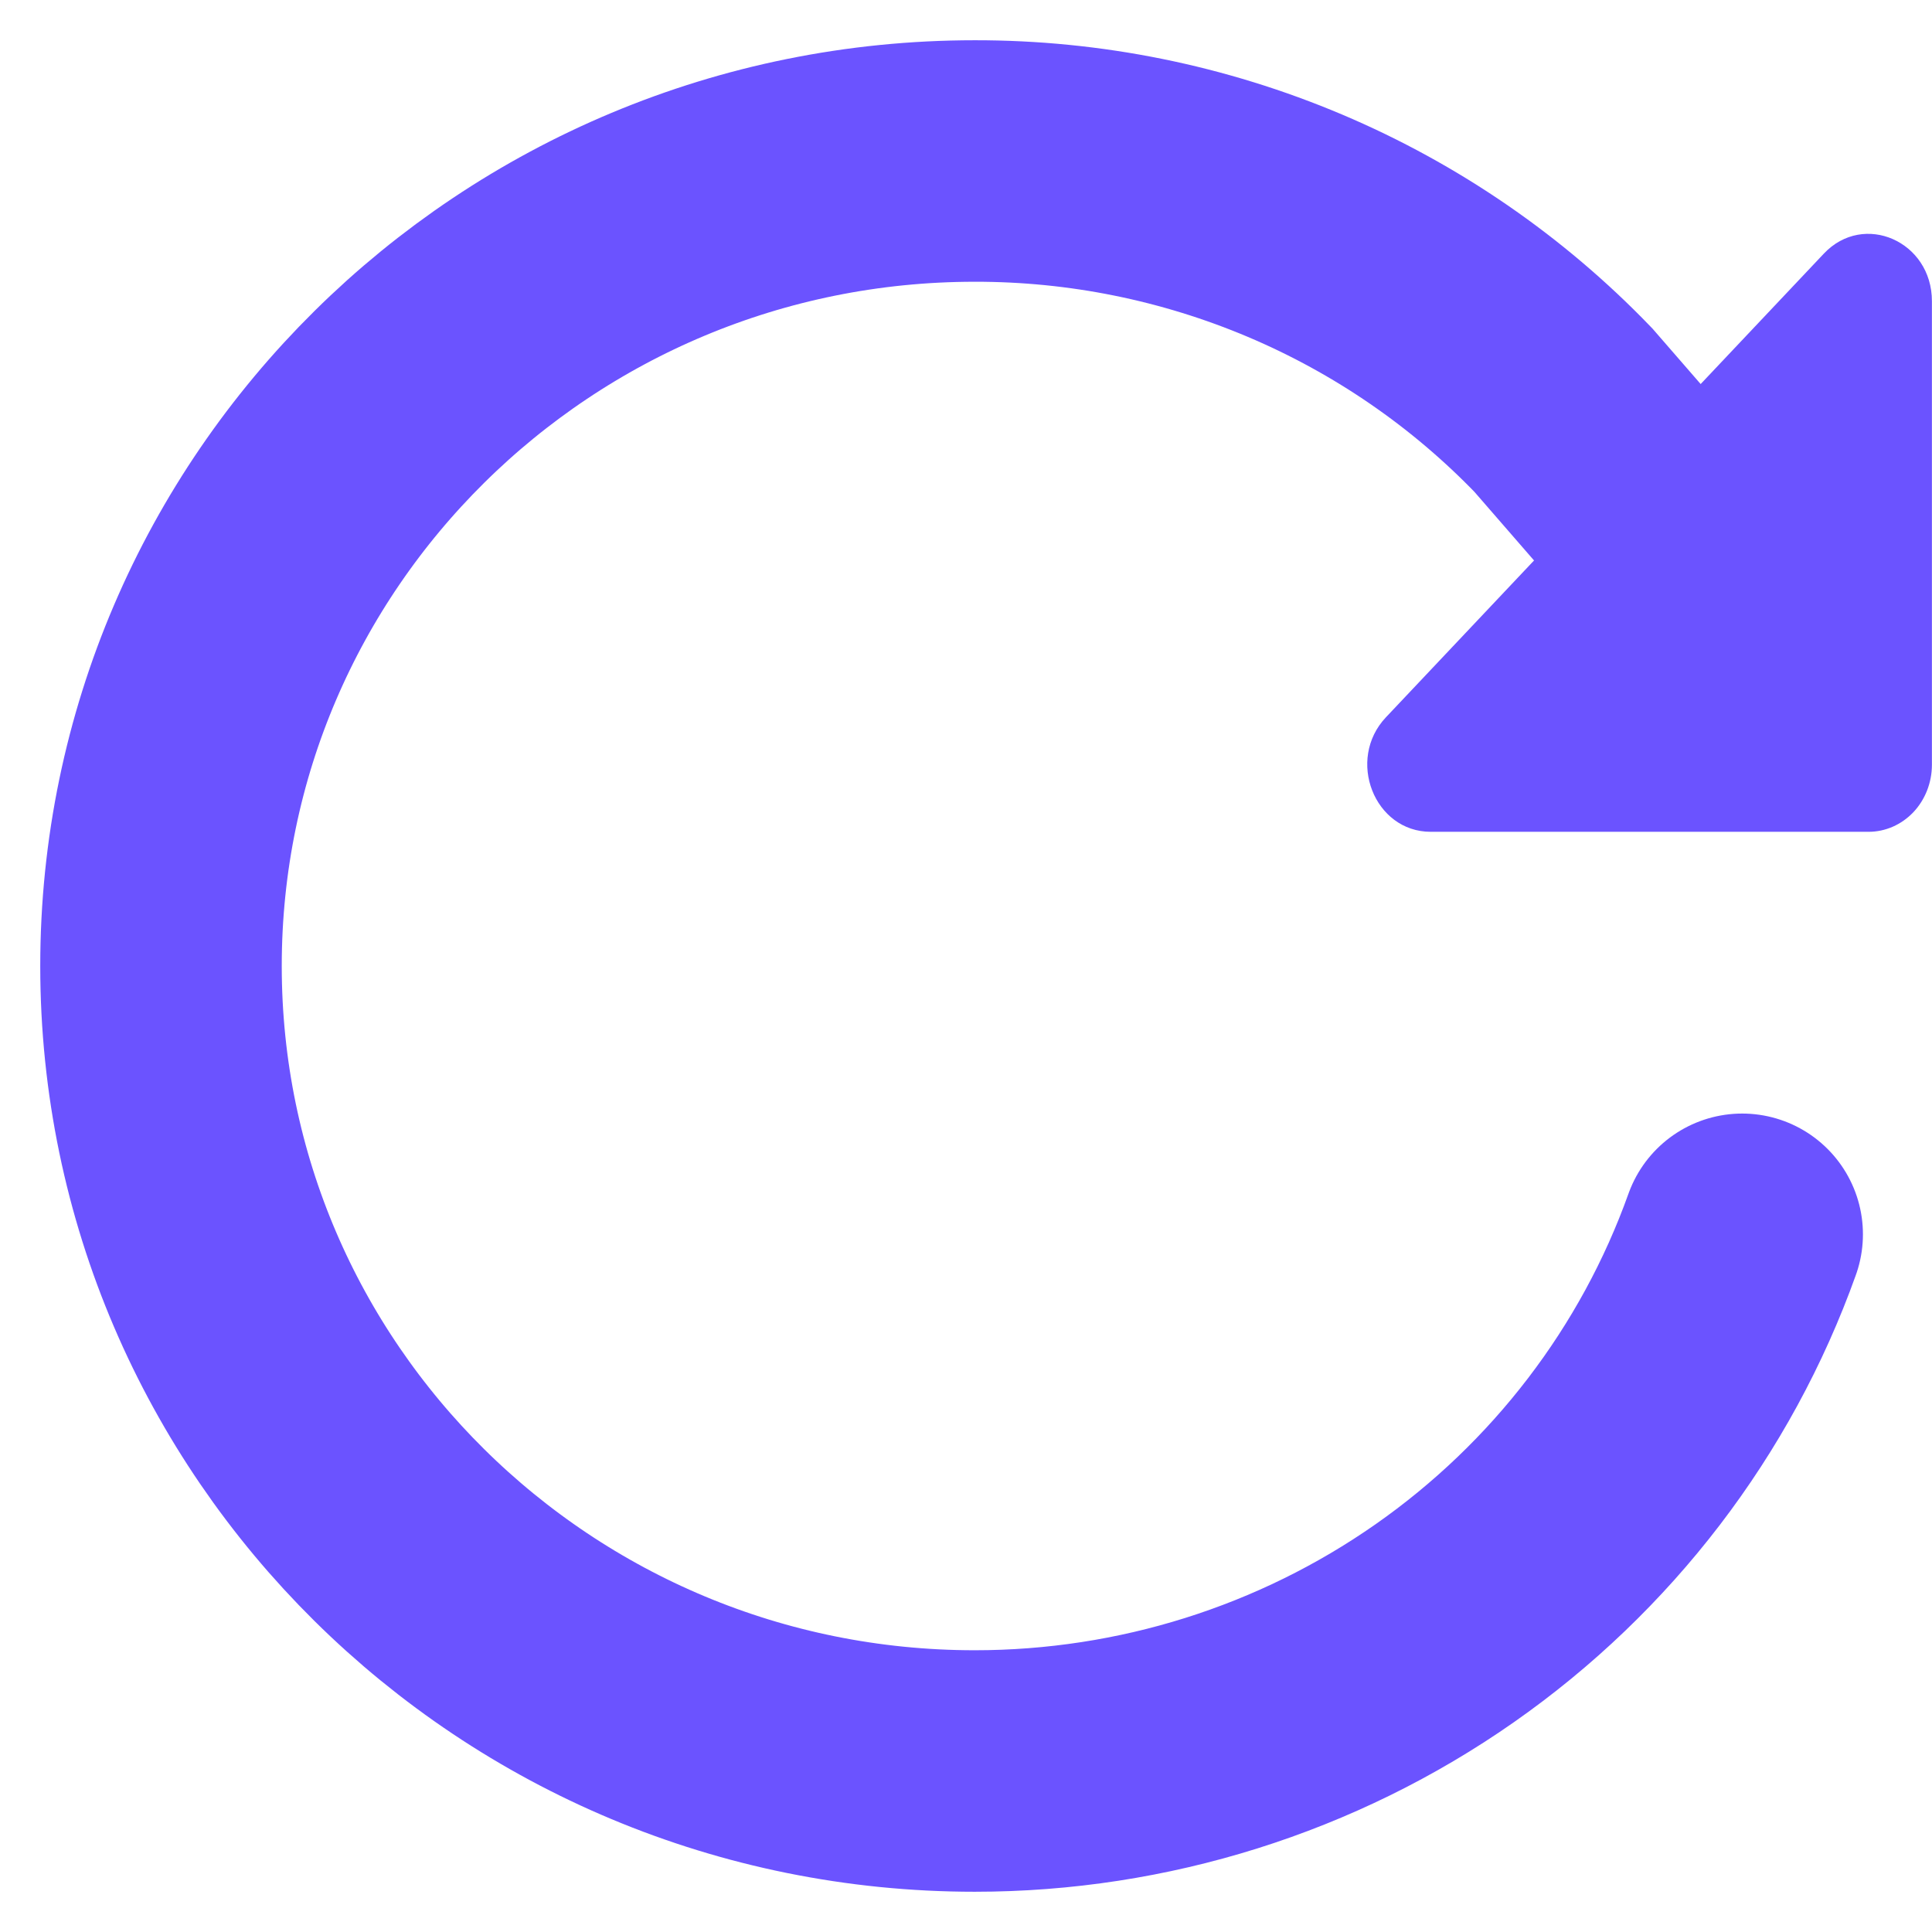
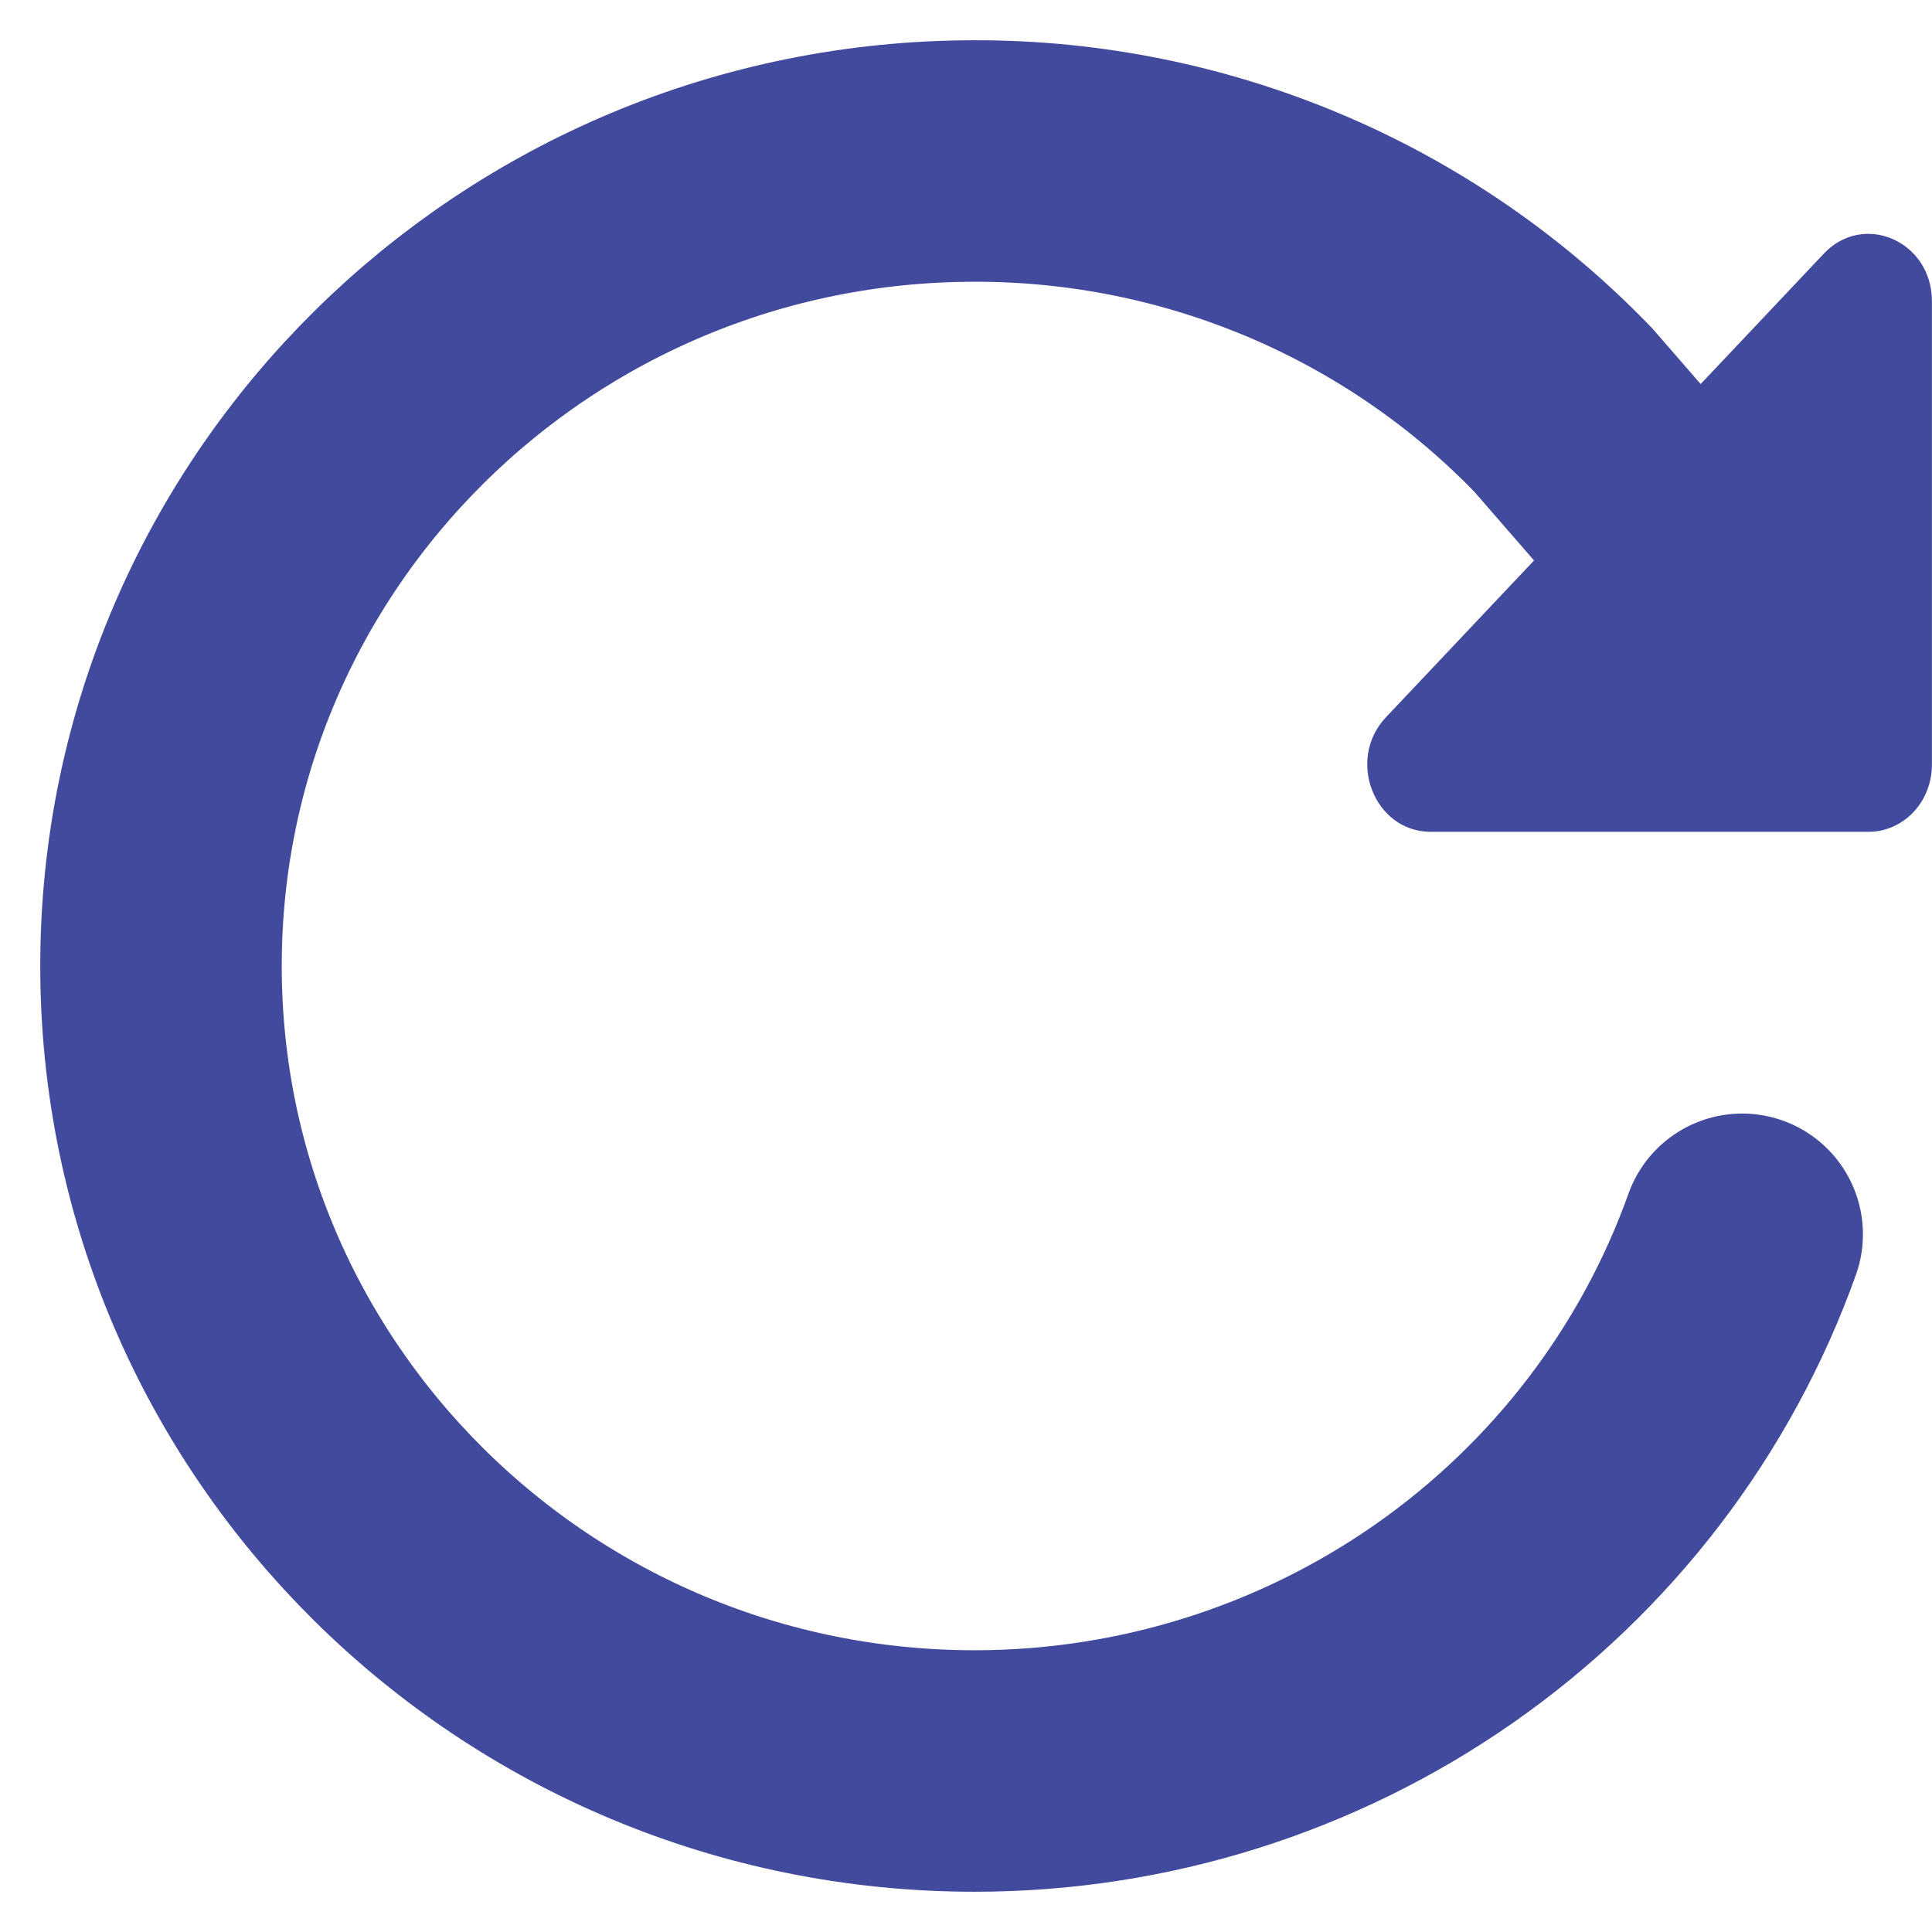
<svg xmlns="http://www.w3.org/2000/svg" width="24" height="24" viewBox="0 0 24 24" fill="none">
-   <path d="M20.533 6.375L19.421 5.095C18.478 4.116 17.344 3.336 16.087 2.804C14.829 2.272 13.476 1.998 12.109 2C6.528 2 2 6.479 2 12C2 17.521 6.528 22 12.109 22C14.2 22 16.239 21.359 17.946 20.165C19.653 18.971 20.945 17.283 21.642 15.333" stroke="#6B53FF" stroke-width="3" stroke-miterlimit="10" stroke-linecap="round" />
-   <path d="M23.999 3.741V9.5C23.999 9.721 23.916 9.933 23.769 10.089C23.621 10.245 23.421 10.333 23.212 10.333H17.773C17.072 10.333 16.721 9.436 17.216 8.911L22.656 3.151C23.152 2.625 23.999 2.998 23.999 3.741Z" fill="#6B53FF" />
+   <path d="M20.533 6.375L19.421 5.095C18.478 4.116 17.344 3.336 16.087 2.804C14.829 2.272 13.476 1.998 12.109 2C6.528 2 2 6.479 2 12C2 17.521 6.528 22 12.109 22C14.2 22 16.239 21.359 17.946 20.165C19.653 18.971 20.945 17.283 21.642 15.333" stroke="rgba(66, 74, 157, 1)" stroke-width="3" stroke-miterlimit="10" stroke-linecap="round" />
+   <path d="M23.999 3.741V9.5C23.999 9.721 23.916 9.933 23.769 10.089C23.621 10.245 23.421 10.333 23.212 10.333H17.773C17.072 10.333 16.721 9.436 17.216 8.911L22.656 3.151C23.152 2.625 23.999 2.998 23.999 3.741Z" fill="rgba(66, 74, 157, 1)" />
</svg>
